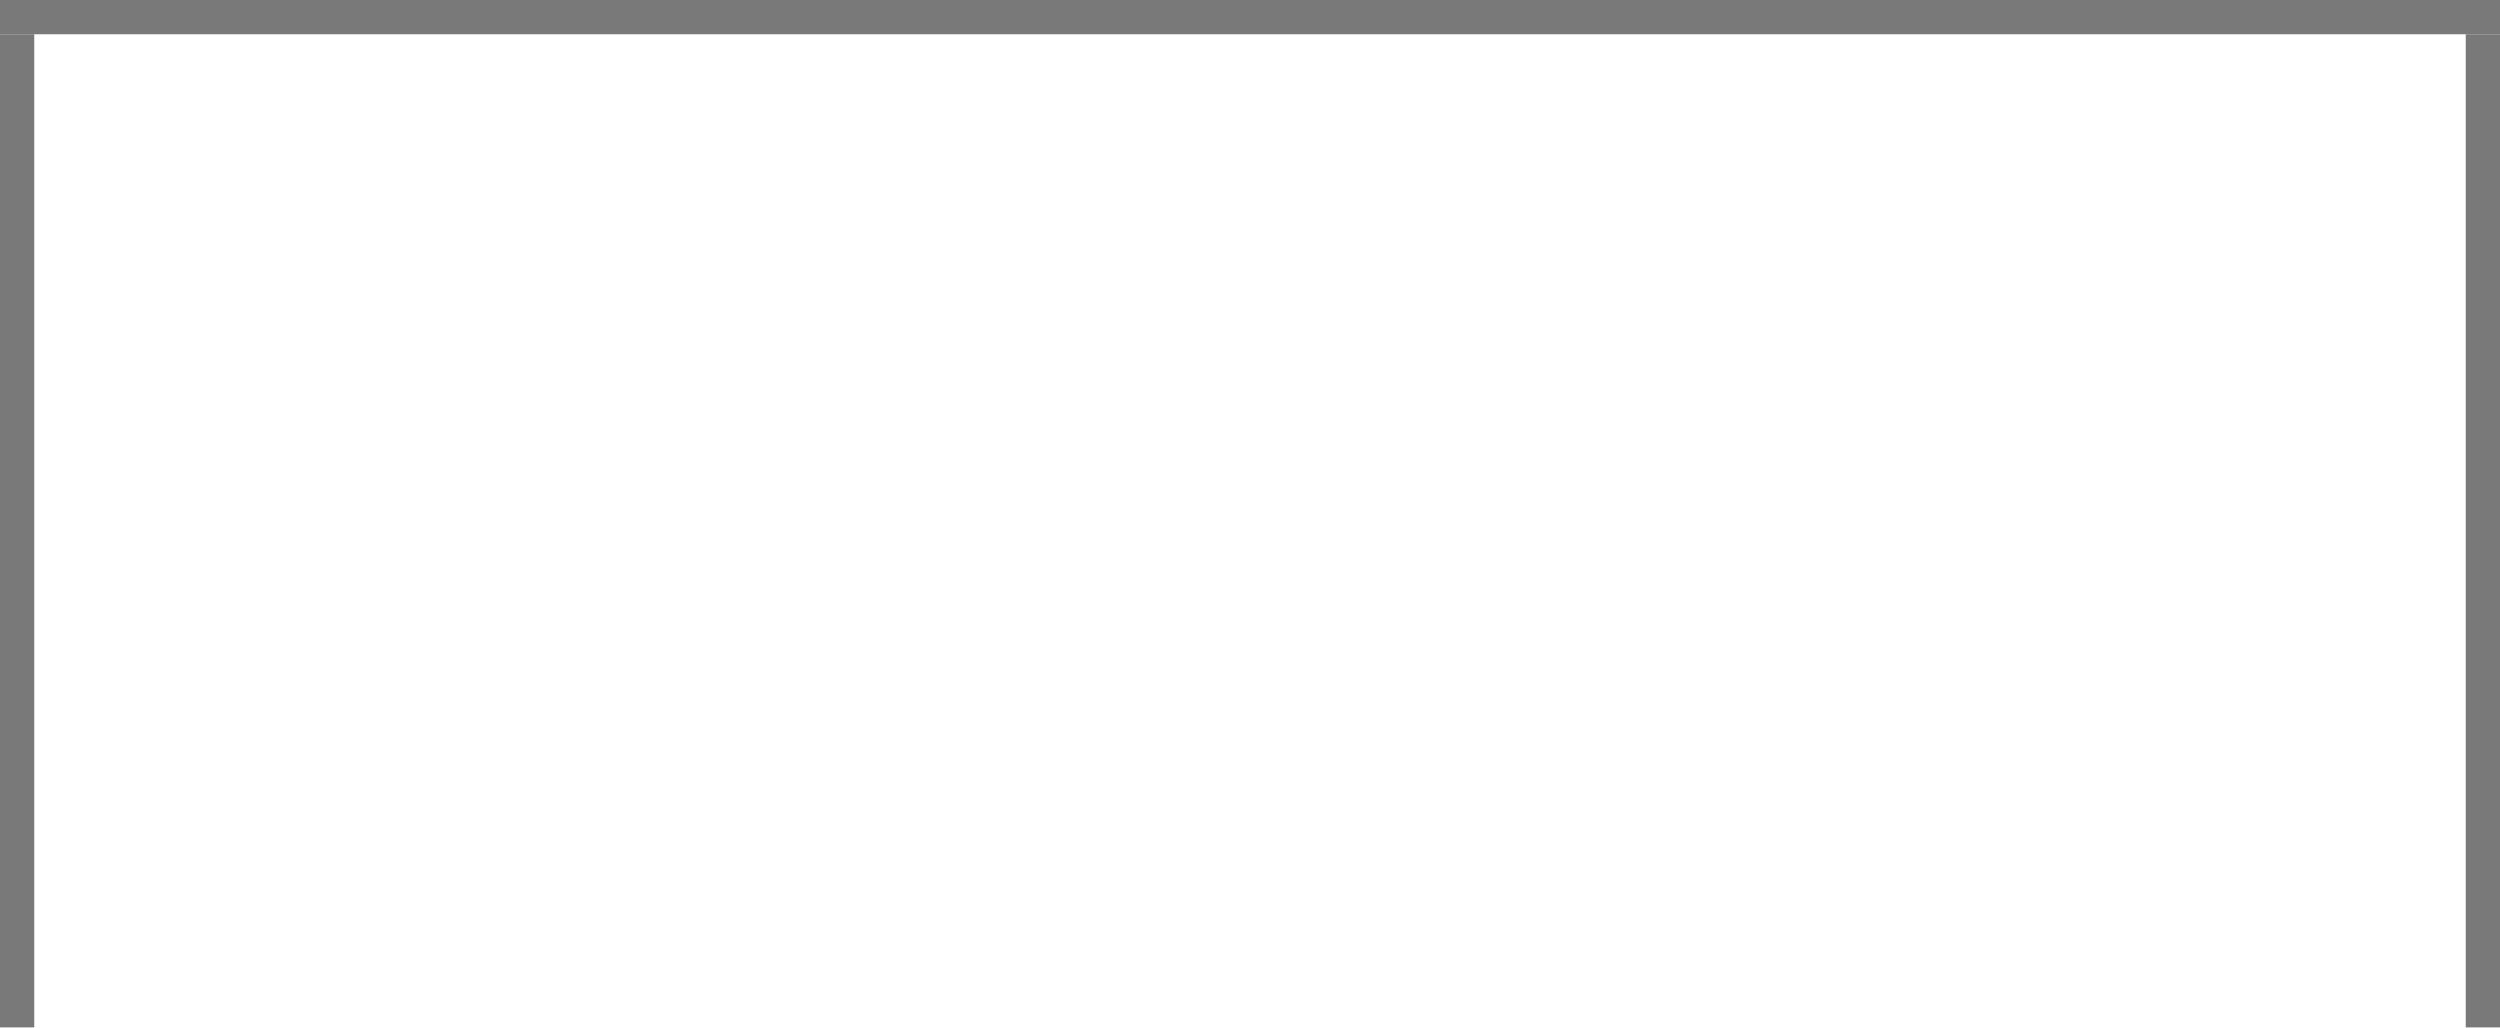
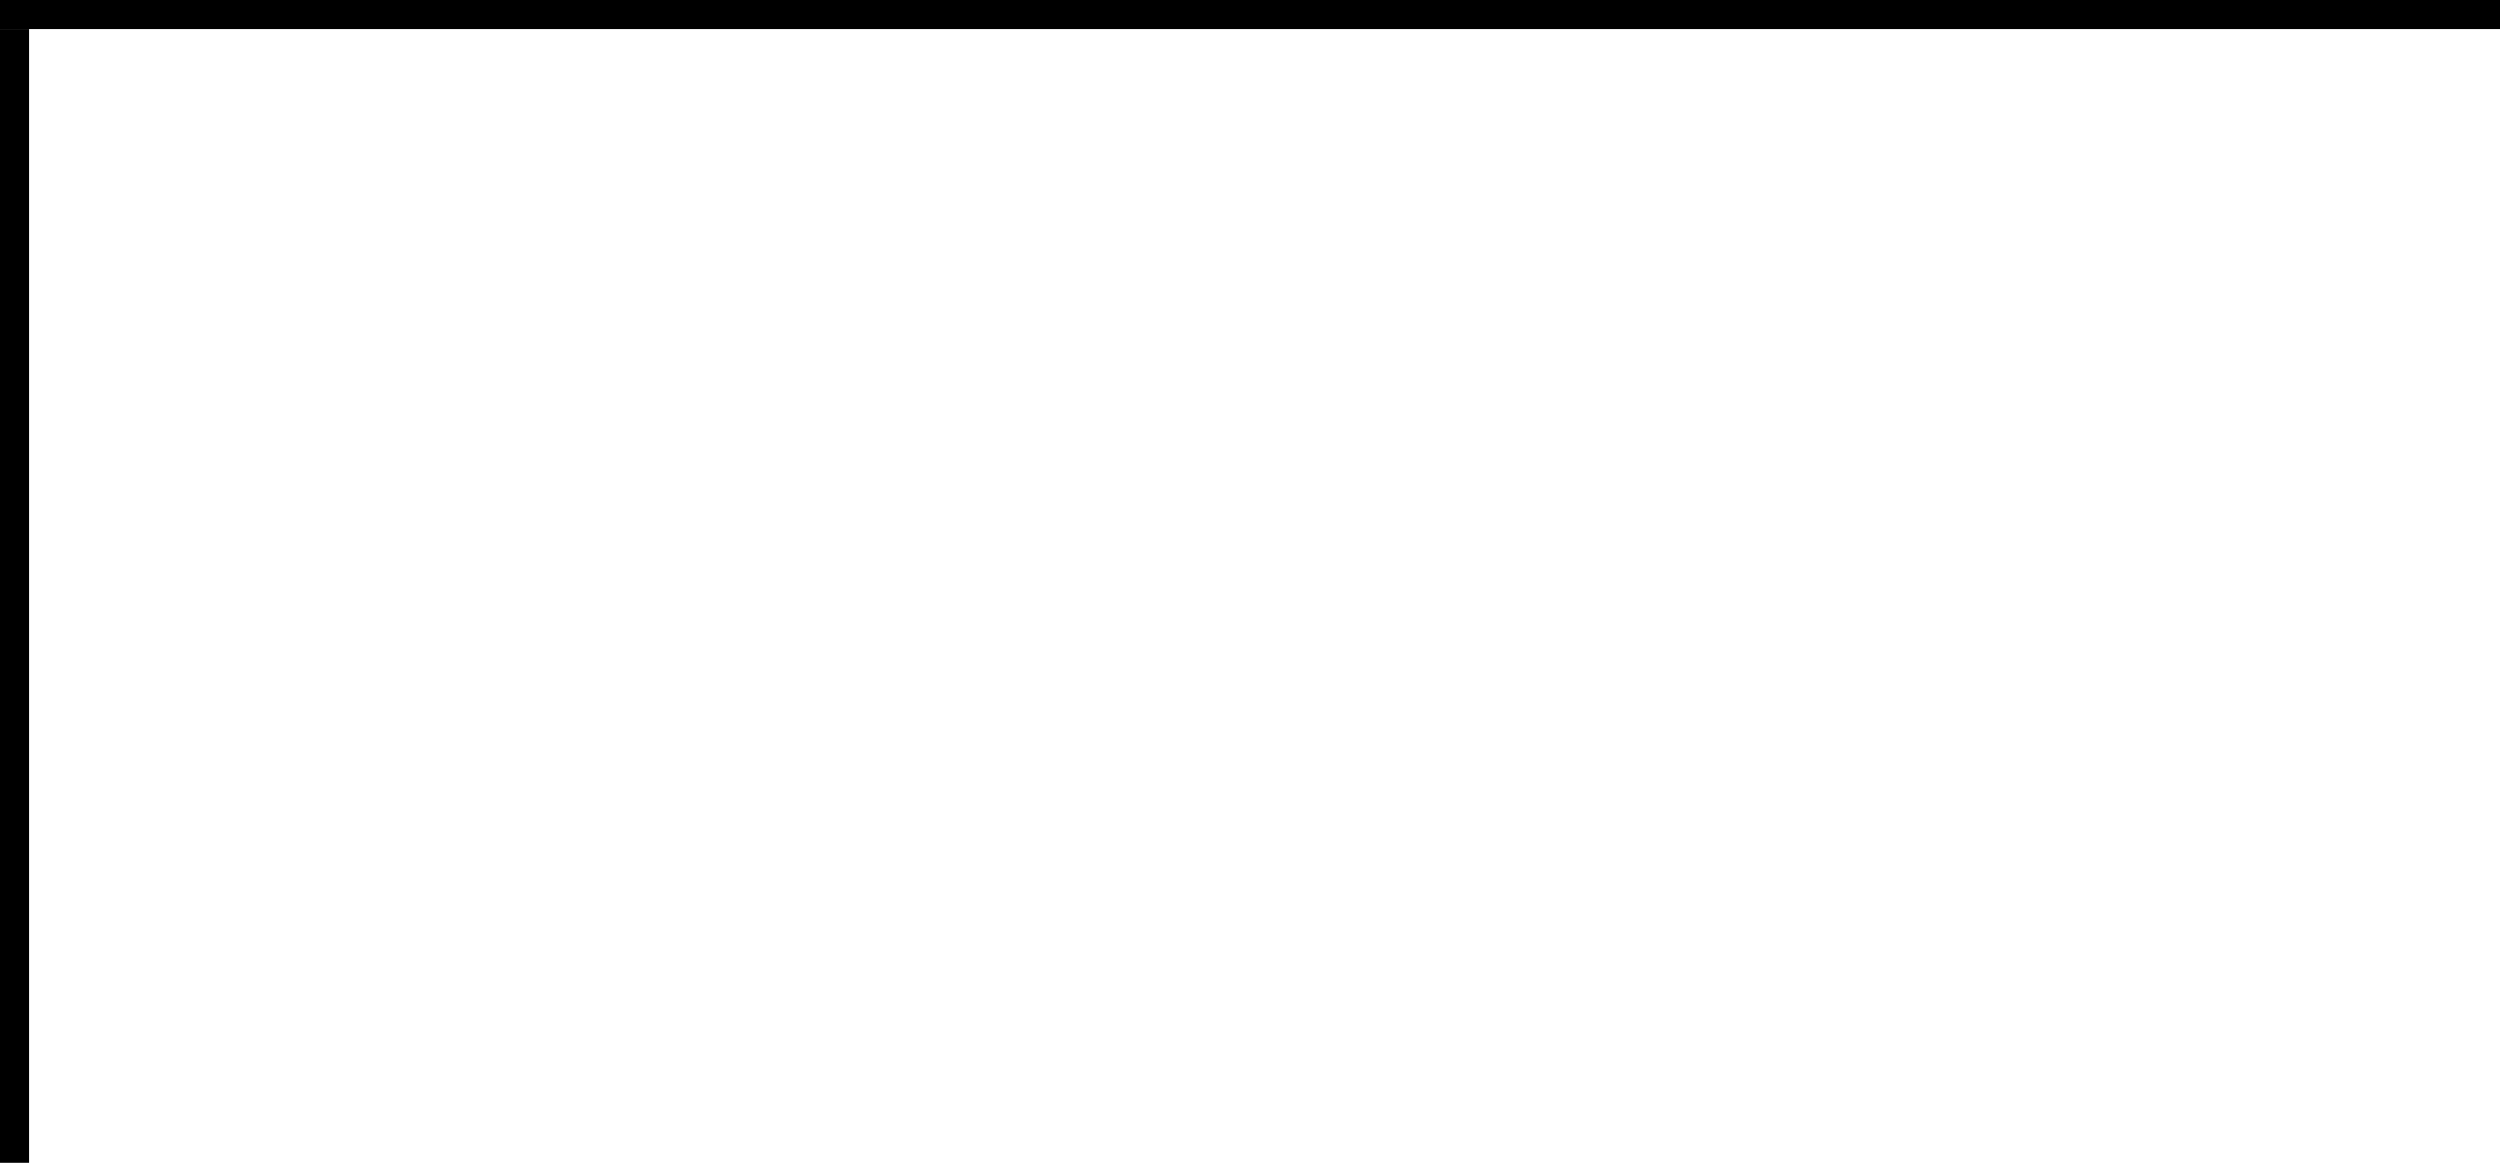
- <svg xmlns="http://www.w3.org/2000/svg" version="1.1" width="73px" height="30px" viewBox="1383 529 73 30">
-   <path d="M 1 1  L 72 1  L 72 30  L 1 30  L 1 1  Z " fill-rule="nonzero" fill="rgba(255, 255, 255, 1)" stroke="none" transform="matrix(1 0 0 1 1383 529 )" class="fill" />
-   <path d="M 0.5 1  L 0.5 30  " stroke-width="1" stroke-dasharray="0" stroke="rgba(121, 121, 121, 1)" fill="none" transform="matrix(1 0 0 1 1383 529 )" class="stroke" />
-   <path d="M 0 0.5  L 73 0.5  " stroke-width="1" stroke-dasharray="0" stroke="rgba(121, 121, 121, 1)" fill="none" transform="matrix(1 0 0 1 1383 529 )" class="stroke" />
-   <path d="M 72.5 1  L 72.5 30  " stroke-width="1" stroke-dasharray="0" stroke="rgba(121, 121, 121, 1)" fill="none" transform="matrix(1 0 0 1 1383 529 )" class="stroke" />
+ <svg xmlns="http://www.w3.org/2000/svg" version="1.1" width="86px" height="40px" viewBox="526 559 86 40">
+   <path d="M 1 1  L 86 1  L 86 40  L 1 40  L 1 1  Z " fill-rule="nonzero" fill="rgba(255, 255, 255, 1)" stroke="none" transform="matrix(1 0 0 1 526 559 )" class="fill" />
+   <path d="M 0.5 1  L 0.5 40  " stroke-width="1" stroke-dasharray="0" stroke="rgba(0, 0, 0, 1)" fill="none" transform="matrix(1 0 0 1 526 559 )" class="stroke" />
+   <path d="M 0 0.5  L 86 0.5  " stroke-width="1" stroke-dasharray="0" stroke="rgba(0, 0, 0, 1)" fill="none" transform="matrix(1 0 0 1 526 559 )" class="stroke" />
</svg>
